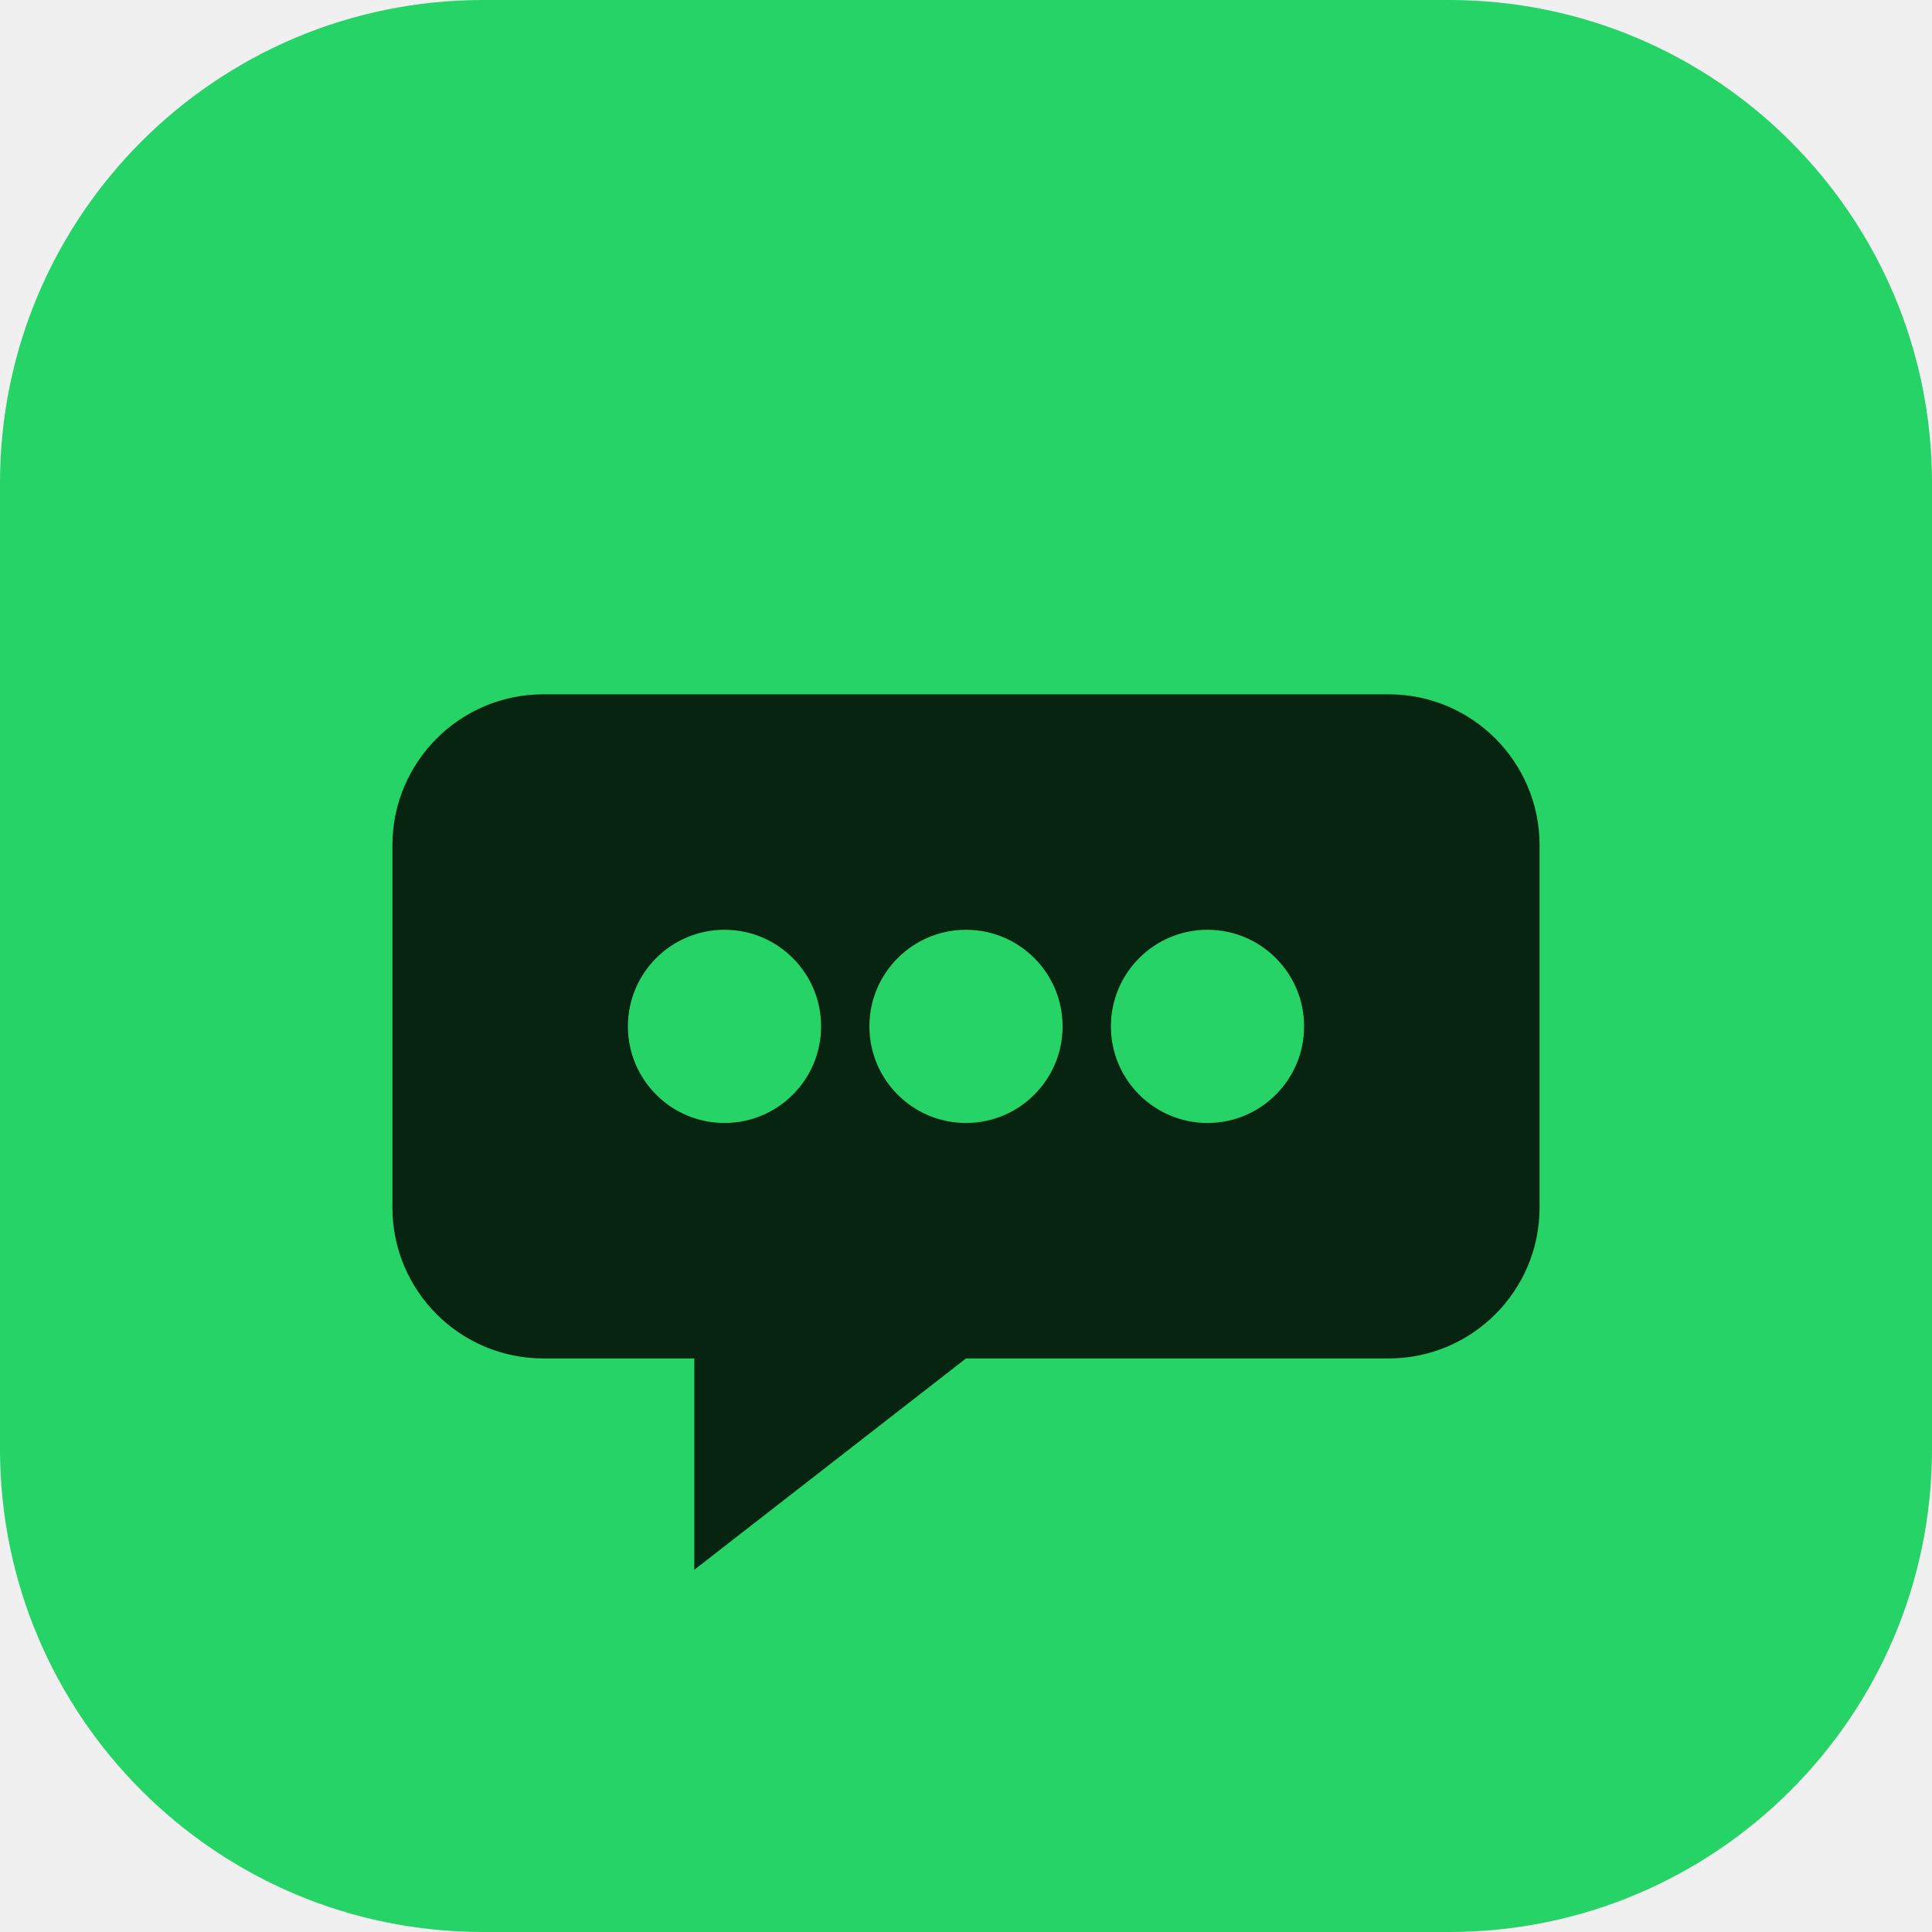
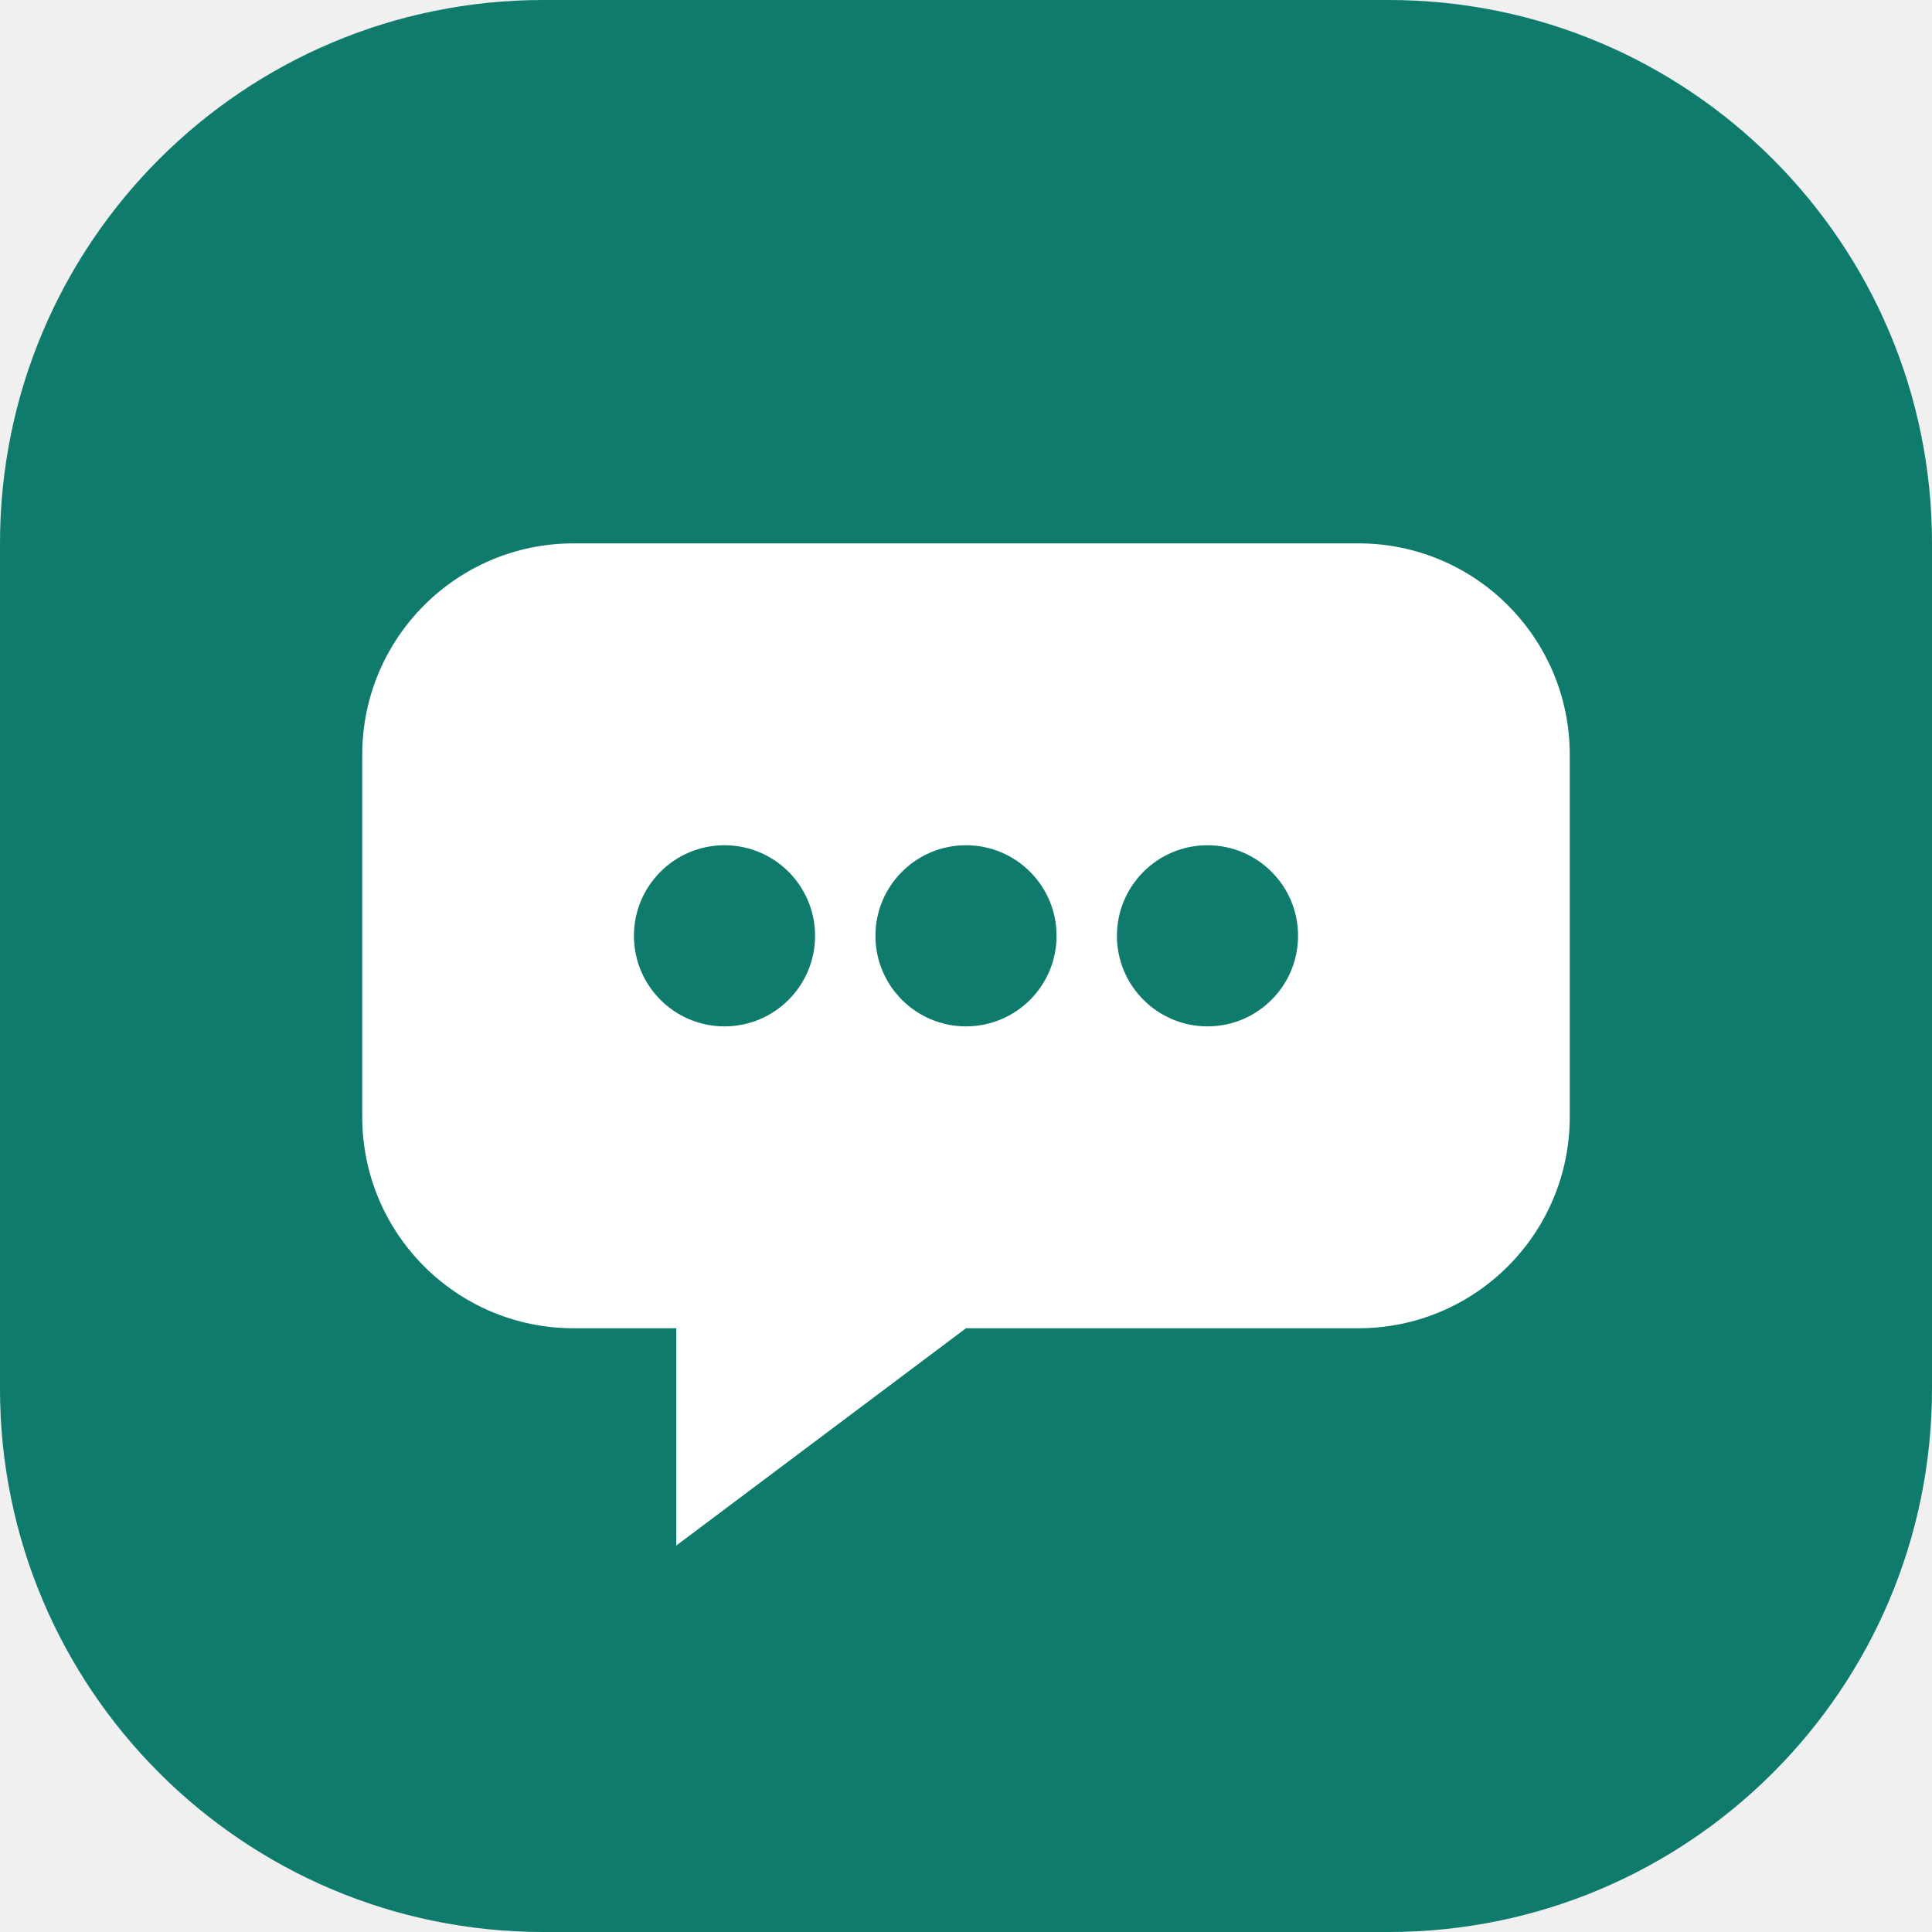
<svg xmlns="http://www.w3.org/2000/svg" viewBox="0 0 32 32">
-   <rect width="32" height="32" rx="8" fill="#25d366" />
-   <path d="M9 11.5h14a2.5 2.5 0 0 1 2.5 2.5v6a2.5 2.5 0 0 1-2.5 2.5h-7l-4.5 3.5v-3.5H9A2.5 2.5 0 0 1 6.5 20v-6A2.5 2.5 0 0 1 9 11.5z" fill="#06240f" />
-   <circle cx="12" cy="17" r="1.6" fill="#25d366" />
-   <circle cx="16" cy="17" r="1.6" fill="#25d366" />
-   <circle cx="20" cy="17" r="1.6" fill="#25d366" />
+   <rect width="32" height="32" rx="9" fill="#0f7b6c" />
+   <path d="M9.5 9h13A3.5 3.5 0 0 1 26 12.5v6a3.5 3.5 0 0 1-3.5 3.5H16l-4.8 3.6V22H9.5A3.5 3.5 0 0 1 6 18.5v-6A3.5 3.5 0 0 1 9.5 9z" fill="#fff" />
+   <circle cx="12" cy="15.5" r="1.5" fill="#0f7b6c" />
+   <circle cx="16" cy="15.5" r="1.5" fill="#0f7b6c" />
+   <circle cx="20" cy="15.5" r="1.5" fill="#0f7b6c" />
</svg>
